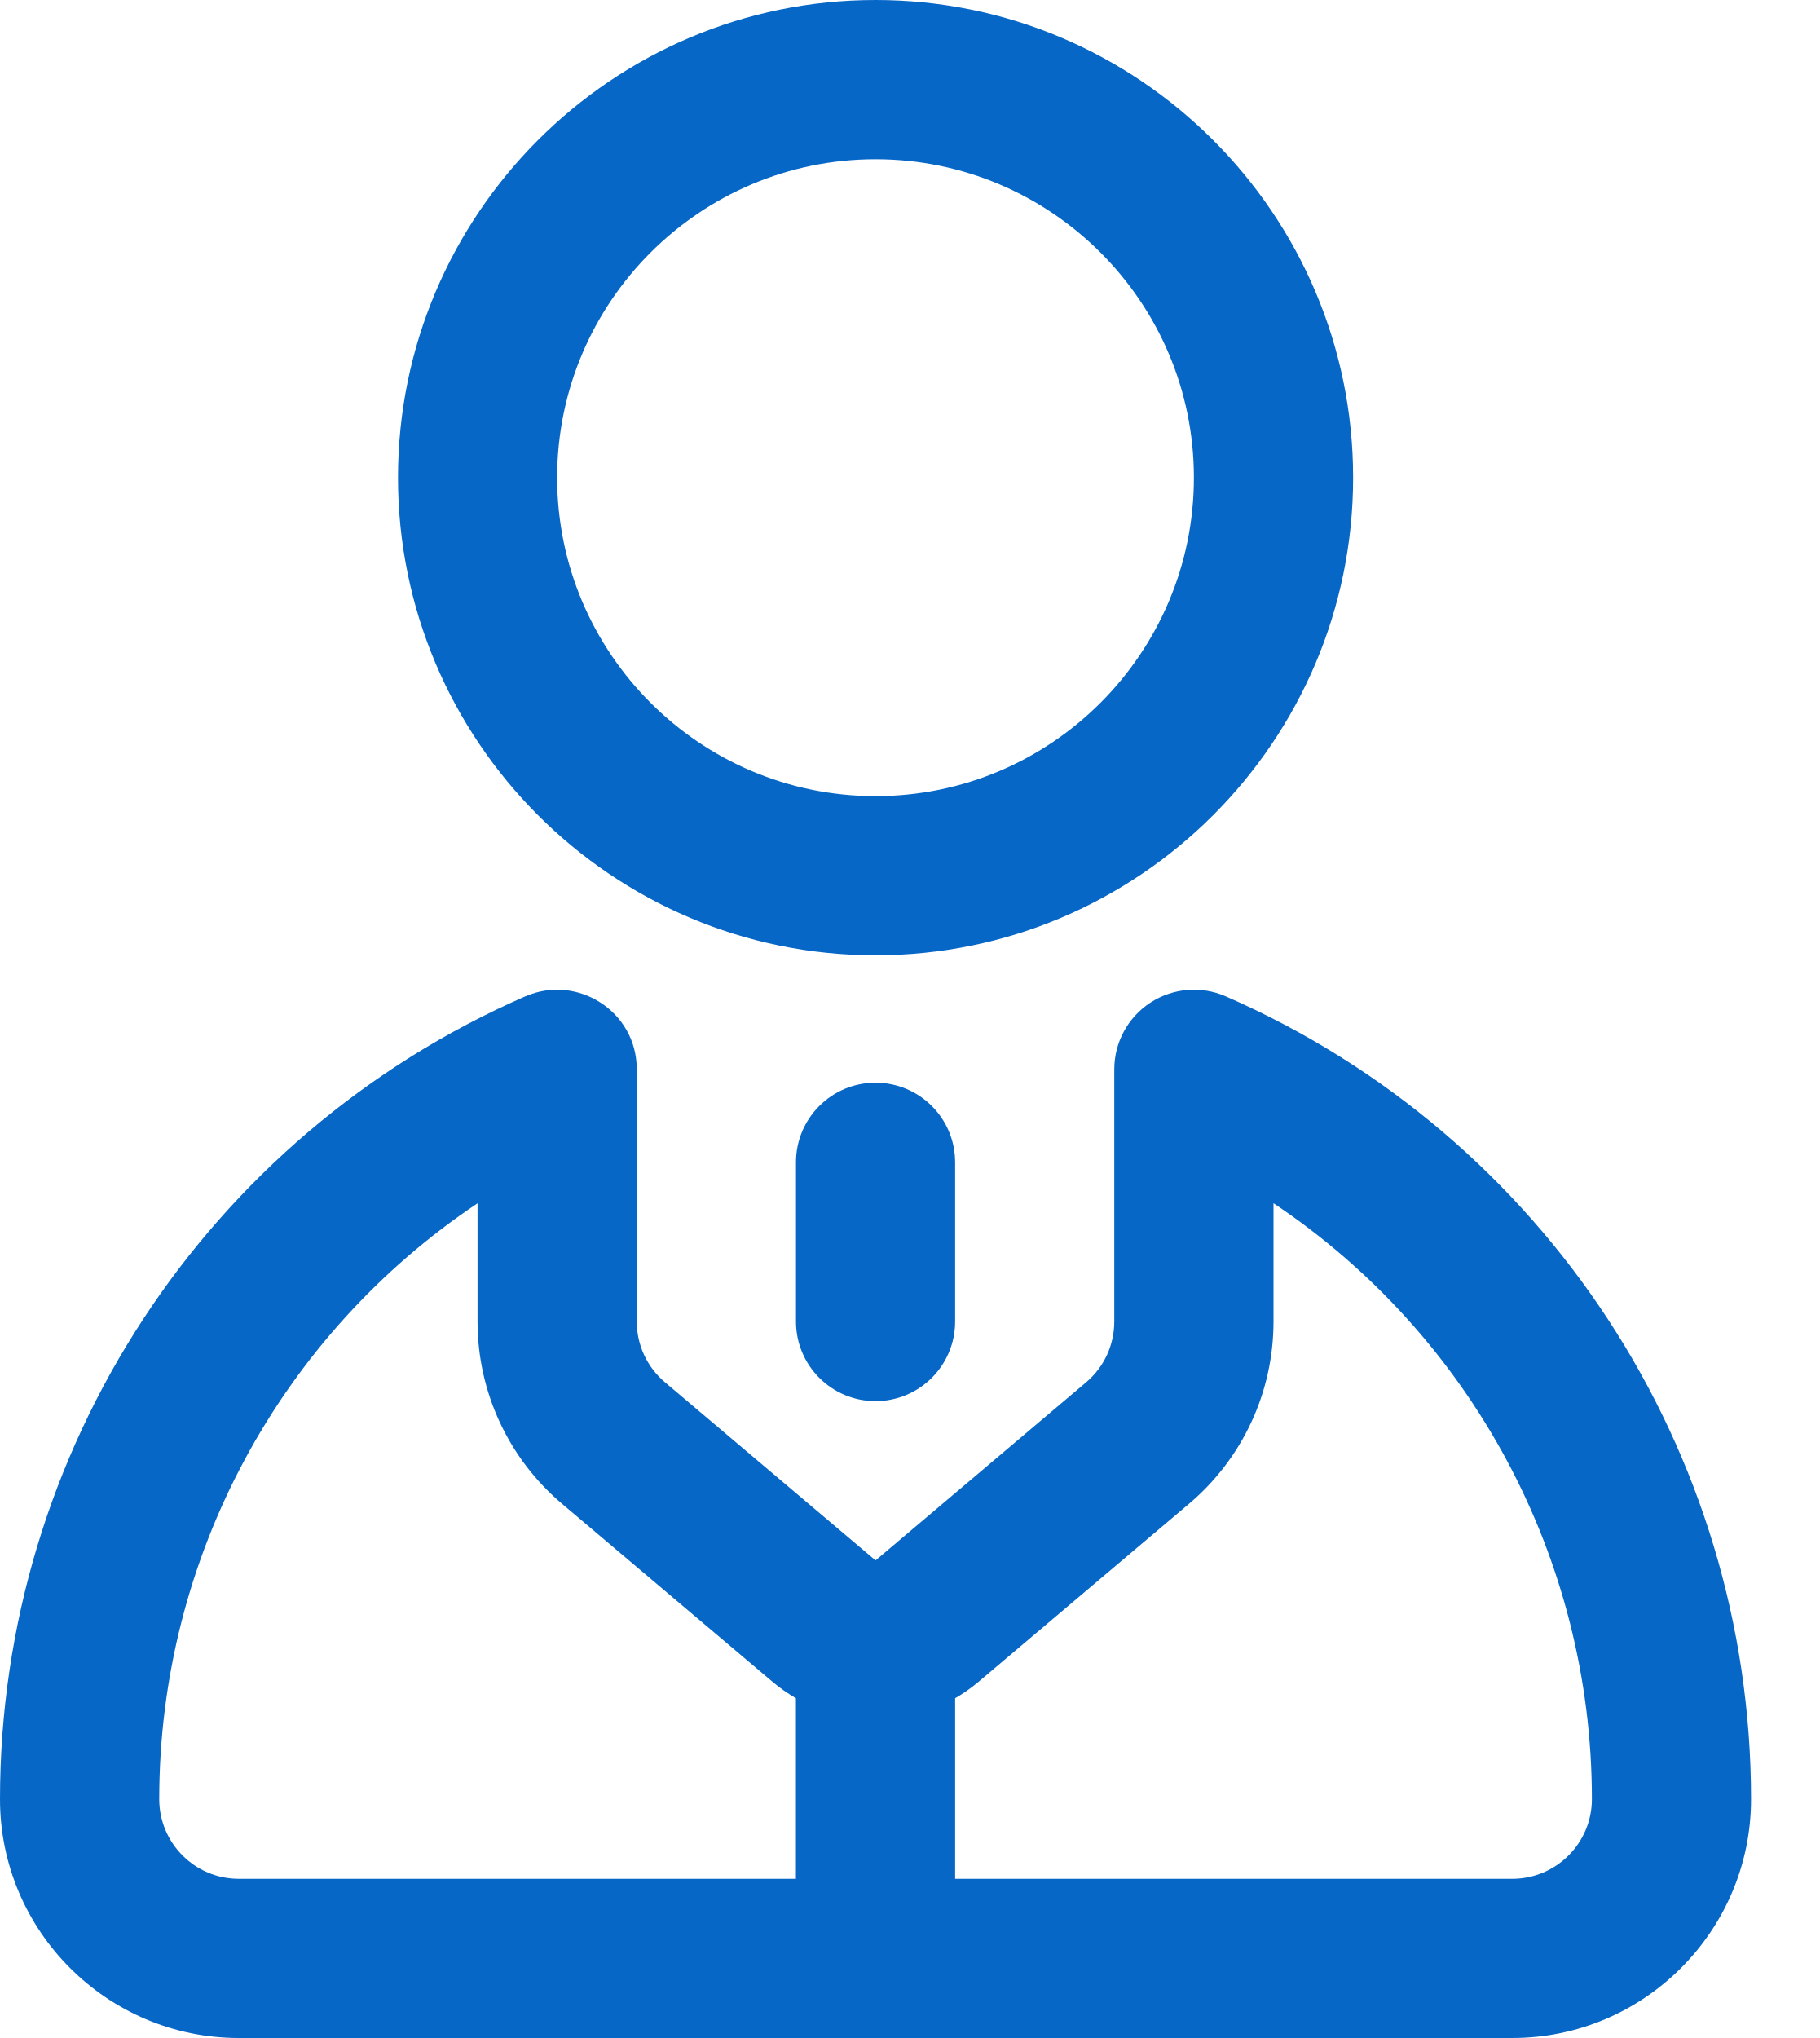
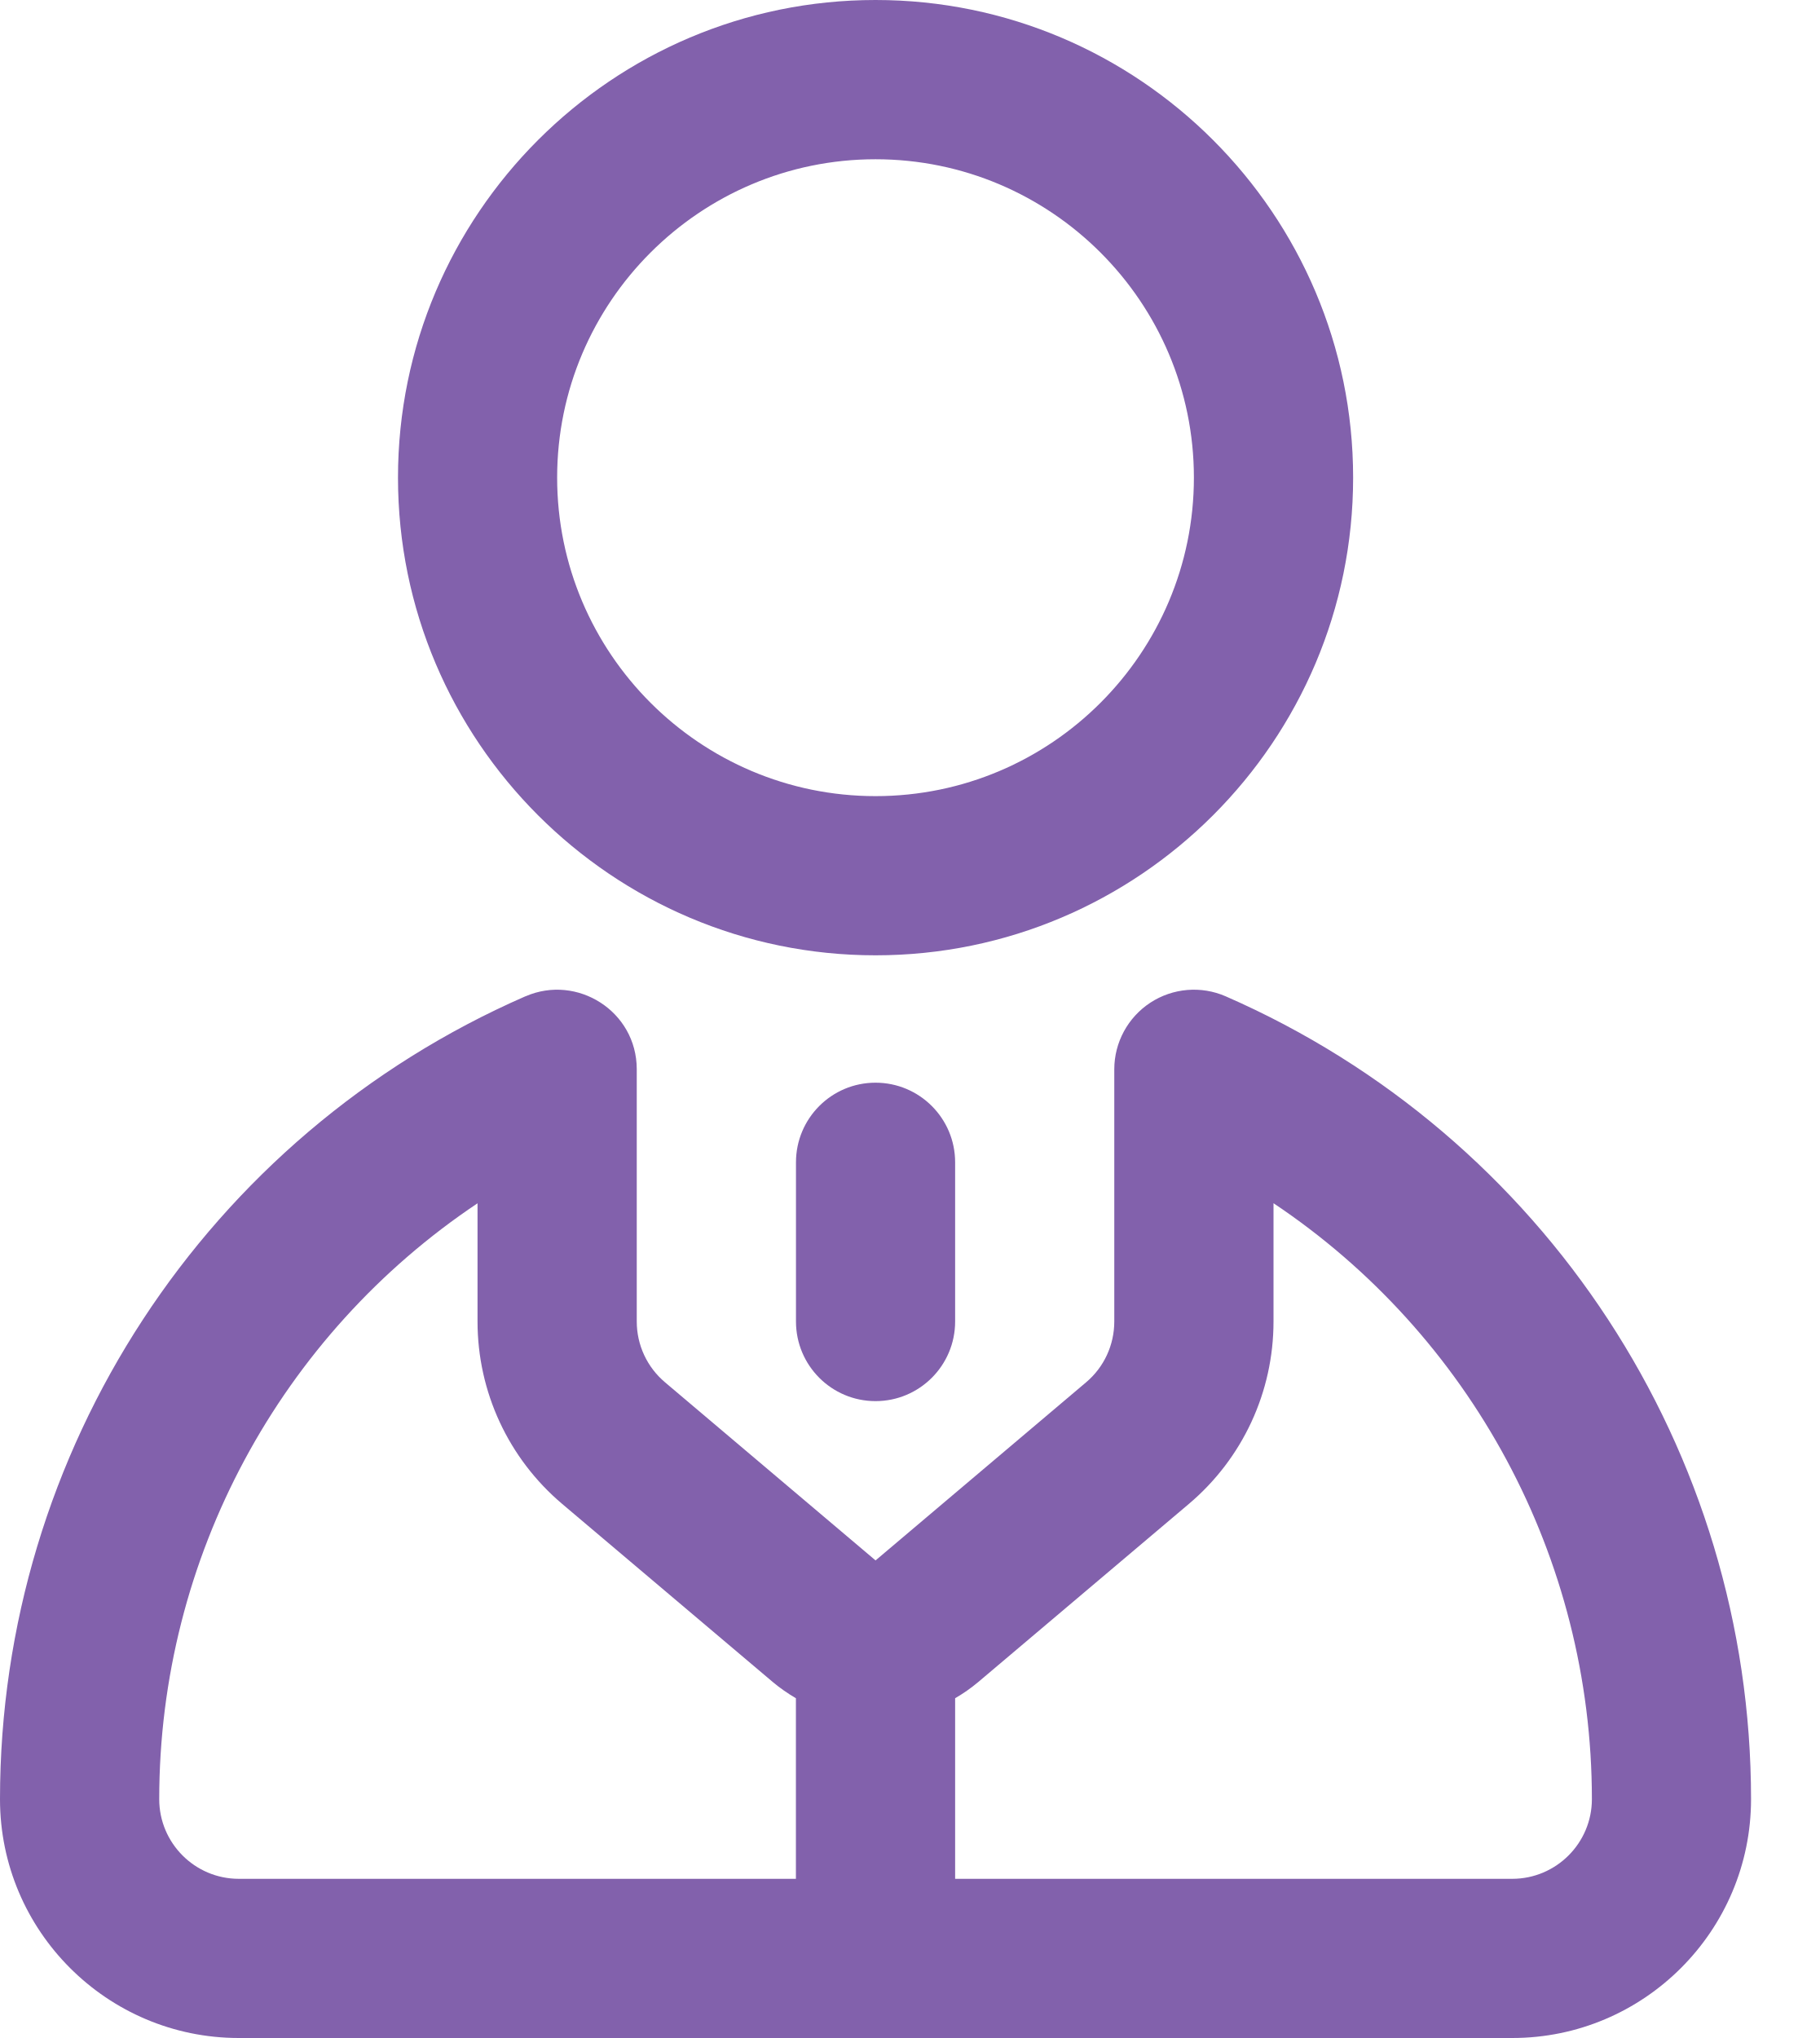
<svg xmlns="http://www.w3.org/2000/svg" width="25" height="28" viewBox="0 0 25 28" fill="none">
-   <path d="M12.031 19.25C11.427 19.25 10.938 18.76 10.938 18.156V15.969C10.938 15.365 11.427 14.875 12.031 14.875C12.635 14.875 13.125 15.365 13.125 15.969V18.156C13.125 18.76 12.635 19.25 12.031 19.25Z" fill="#0767C7" />
-   <path d="M12.031 13.125C15.65 13.125 18.594 10.181 18.594 6.562C18.594 2.944 15.65 0 12.031 0C8.413 0 5.469 2.944 5.469 6.562C5.469 10.181 8.413 13.125 12.031 13.125ZM12.031 2.188C14.444 2.188 16.406 4.15 16.406 6.562C16.406 8.975 14.444 10.938 12.031 10.938C9.619 10.938 7.656 8.975 7.656 6.562C7.656 4.15 9.619 2.188 12.031 2.188Z" fill="#0767C7" />
-   <path d="M16.844 13.689C16.506 13.541 16.116 13.574 15.807 13.776C15.499 13.978 15.312 14.322 15.312 14.691V18.156C15.312 18.479 15.171 18.784 14.924 18.992L12.032 21.438C12.032 21.438 12.031 21.438 12.031 21.438L9.139 18.992C8.892 18.784 8.75 18.479 8.75 18.156V14.691C8.75 14.69 8.75 14.689 8.75 14.688C8.748 13.893 7.931 13.38 7.222 13.688C7.221 13.688 7.219 13.689 7.218 13.689C2.833 15.605 0 19.934 0 24.719C0 26.528 1.472 28 3.281 28H20.781C22.59 28 24.062 26.528 24.062 24.719C24.062 19.934 21.229 15.605 16.844 13.689ZM2.188 24.719C2.188 21.394 3.86 18.338 6.562 16.532V18.156C6.562 19.124 6.987 20.038 7.726 20.663L10.619 23.109C10.719 23.193 10.826 23.267 10.937 23.332V25.813H3.281C2.678 25.813 2.188 25.322 2.188 24.719ZM20.781 25.813H13.125V23.332C13.237 23.267 13.343 23.193 13.443 23.109L16.336 20.663C17.076 20.038 17.5 19.124 17.5 18.156V16.531C20.203 18.337 21.875 21.394 21.875 24.719C21.875 25.322 21.384 25.813 20.781 25.813Z" fill="#0767C7" />
+   <path d="M12.031 19.25C11.427 19.25 10.938 18.76 10.938 18.156V15.969C10.938 15.365 11.427 14.875 12.031 14.875C12.635 14.875 13.125 15.365 13.125 15.969V18.156C13.125 18.76 12.635 19.25 12.031 19.25Z" fill="#8261AC" />
+   <path d="M12.031 13.125C15.65 13.125 18.594 10.181 18.594 6.562C18.594 2.944 15.65 0 12.031 0C8.413 0 5.469 2.944 5.469 6.562C5.469 10.181 8.413 13.125 12.031 13.125ZM12.031 2.188C14.444 2.188 16.406 4.15 16.406 6.562C16.406 8.975 14.444 10.938 12.031 10.938C9.619 10.938 7.656 8.975 7.656 6.562C7.656 4.15 9.619 2.188 12.031 2.188Z" fill="#8261AC" />
+   <path d="M16.844 13.689C16.506 13.541 16.116 13.574 15.807 13.776C15.499 13.978 15.312 14.322 15.312 14.691V18.156C15.312 18.479 15.171 18.784 14.924 18.992L12.032 21.438C12.032 21.438 12.031 21.438 12.031 21.438L9.139 18.992C8.892 18.784 8.75 18.479 8.75 18.156V14.691C8.75 14.69 8.75 14.689 8.75 14.688C8.748 13.893 7.931 13.38 7.222 13.688C7.221 13.688 7.219 13.689 7.218 13.689C2.833 15.605 0 19.934 0 24.719C0 26.528 1.472 28 3.281 28H20.781C22.59 28 24.062 26.528 24.062 24.719C24.062 19.934 21.229 15.605 16.844 13.689ZM2.188 24.719C2.188 21.394 3.86 18.338 6.562 16.532V18.156C6.562 19.124 6.987 20.038 7.726 20.663L10.619 23.109C10.719 23.193 10.826 23.267 10.937 23.332V25.813H3.281C2.678 25.813 2.188 25.322 2.188 24.719ZM20.781 25.813H13.125V23.332C13.237 23.267 13.343 23.193 13.443 23.109L16.336 20.663C17.076 20.038 17.5 19.124 17.5 18.156V16.531C20.203 18.337 21.875 21.394 21.875 24.719C21.875 25.322 21.384 25.813 20.781 25.813Z" fill="#8261AC" />
</svg>
